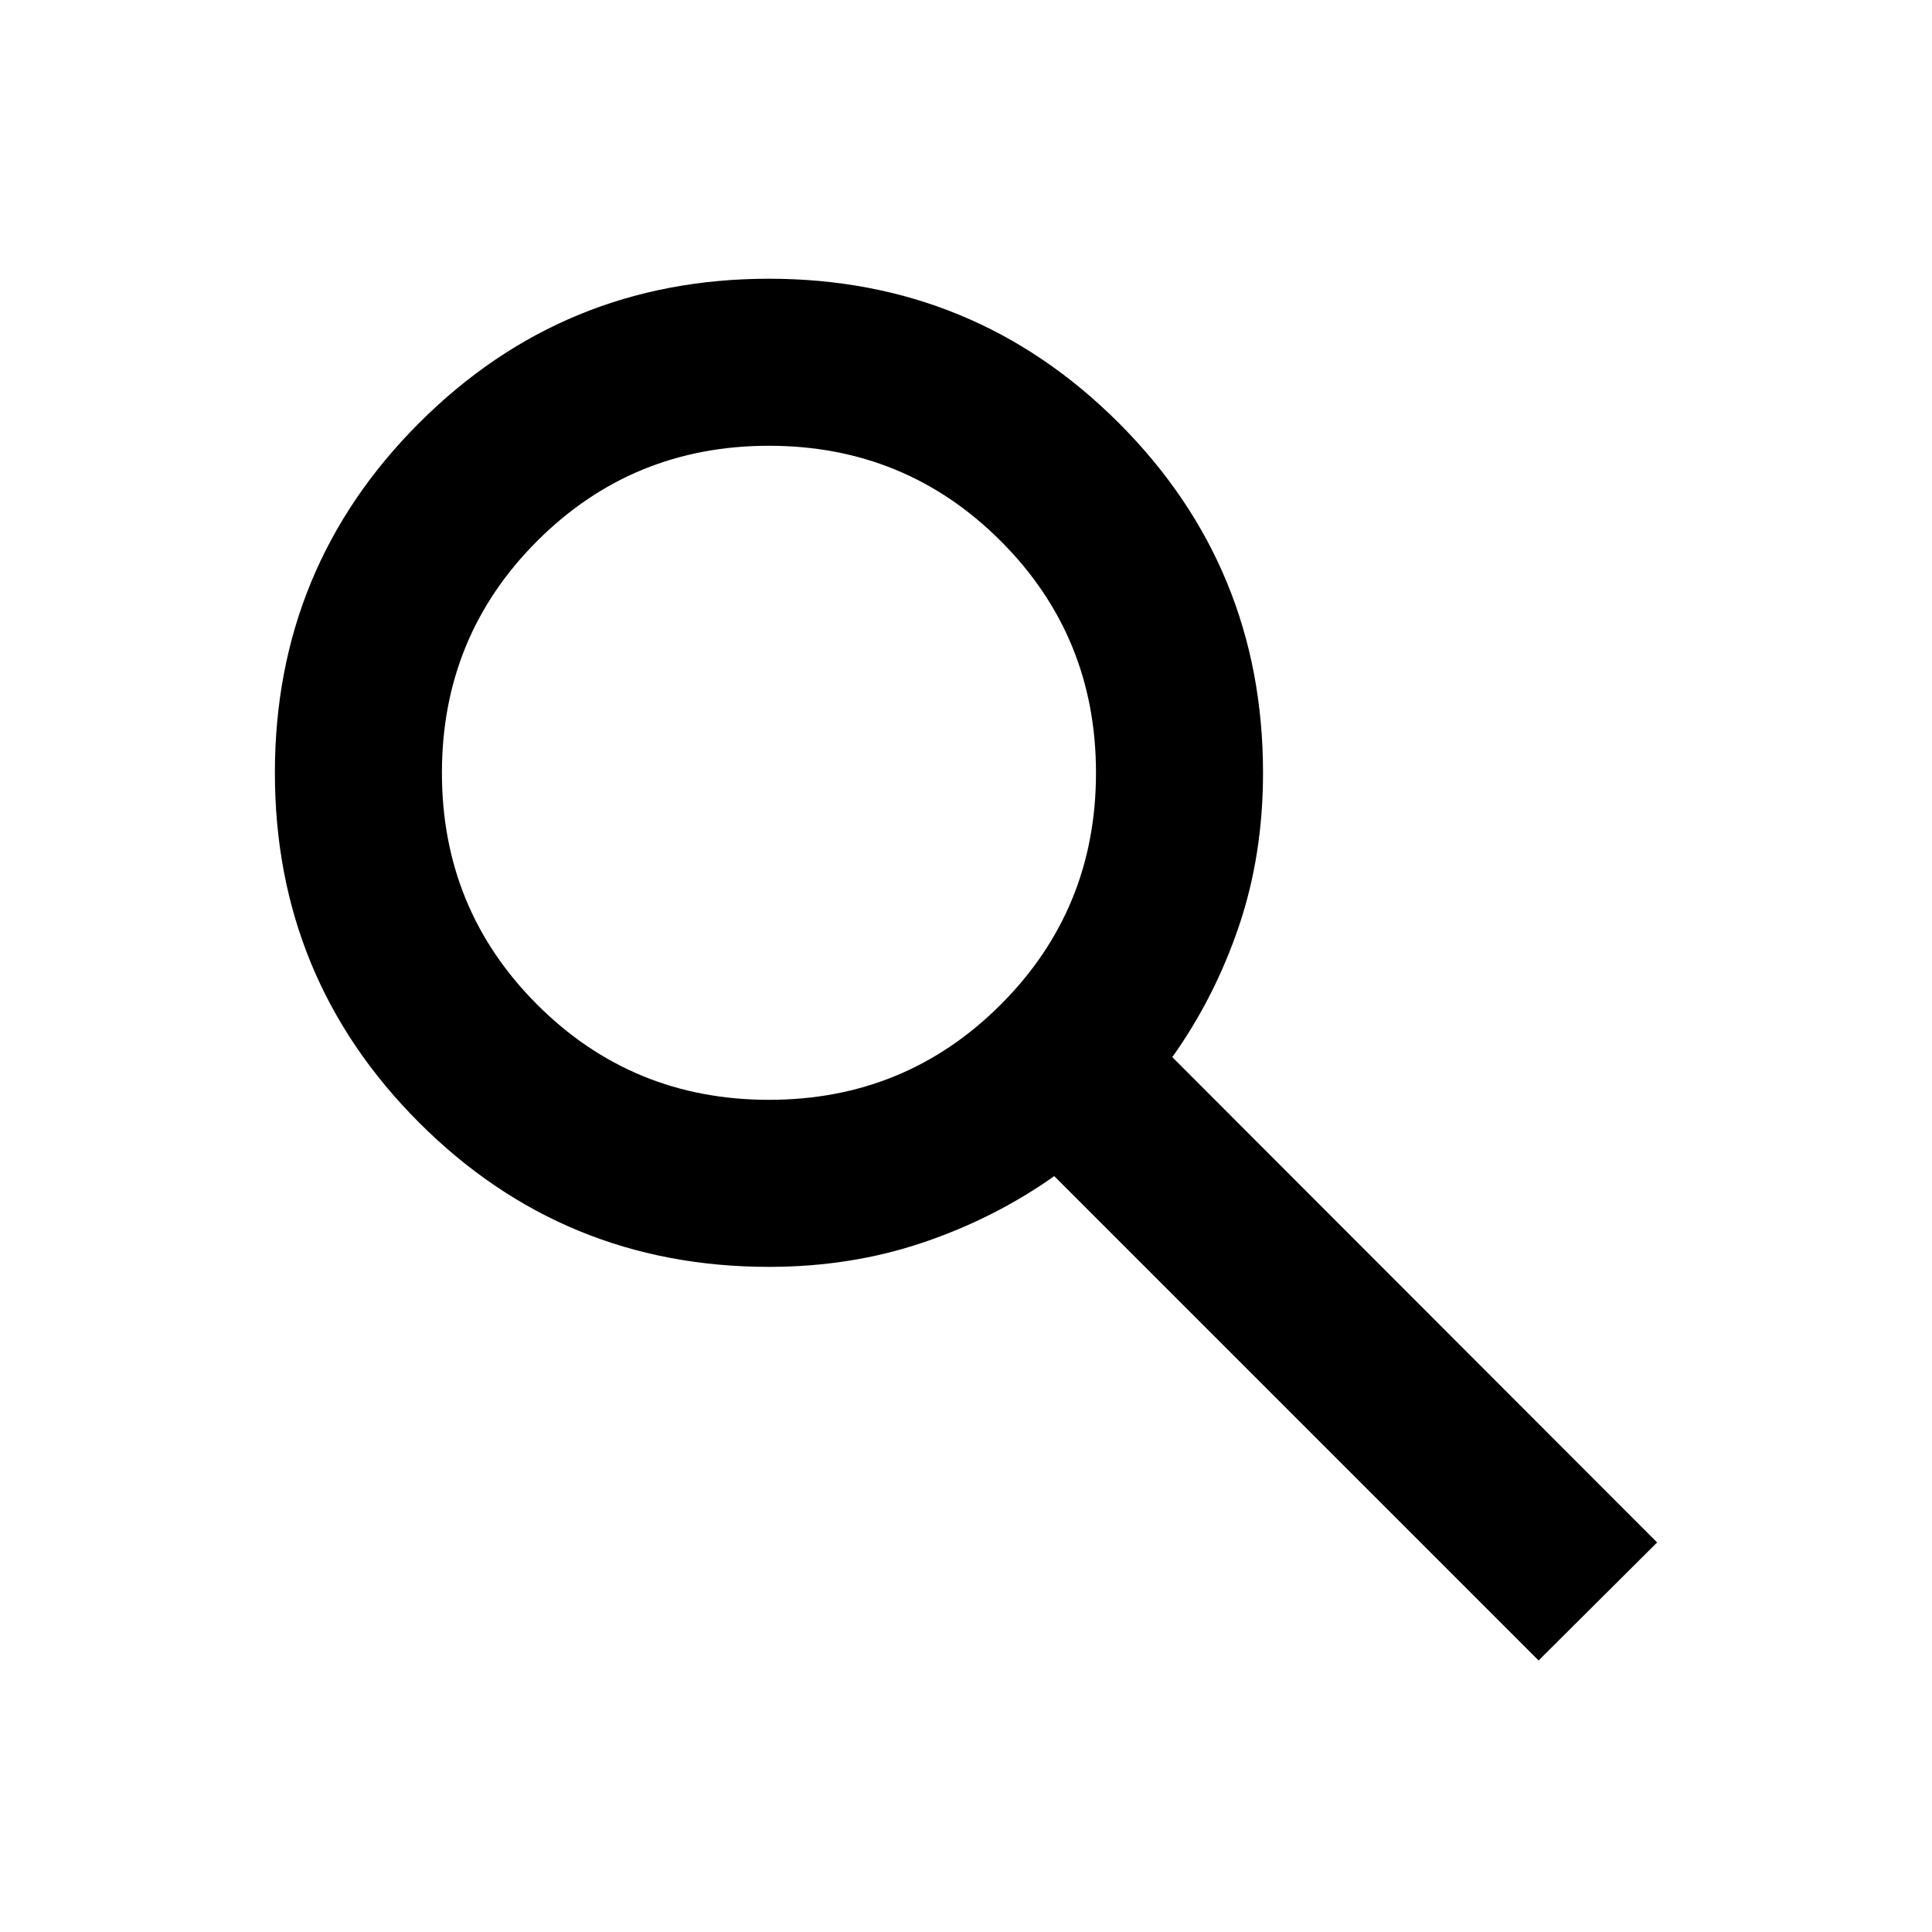
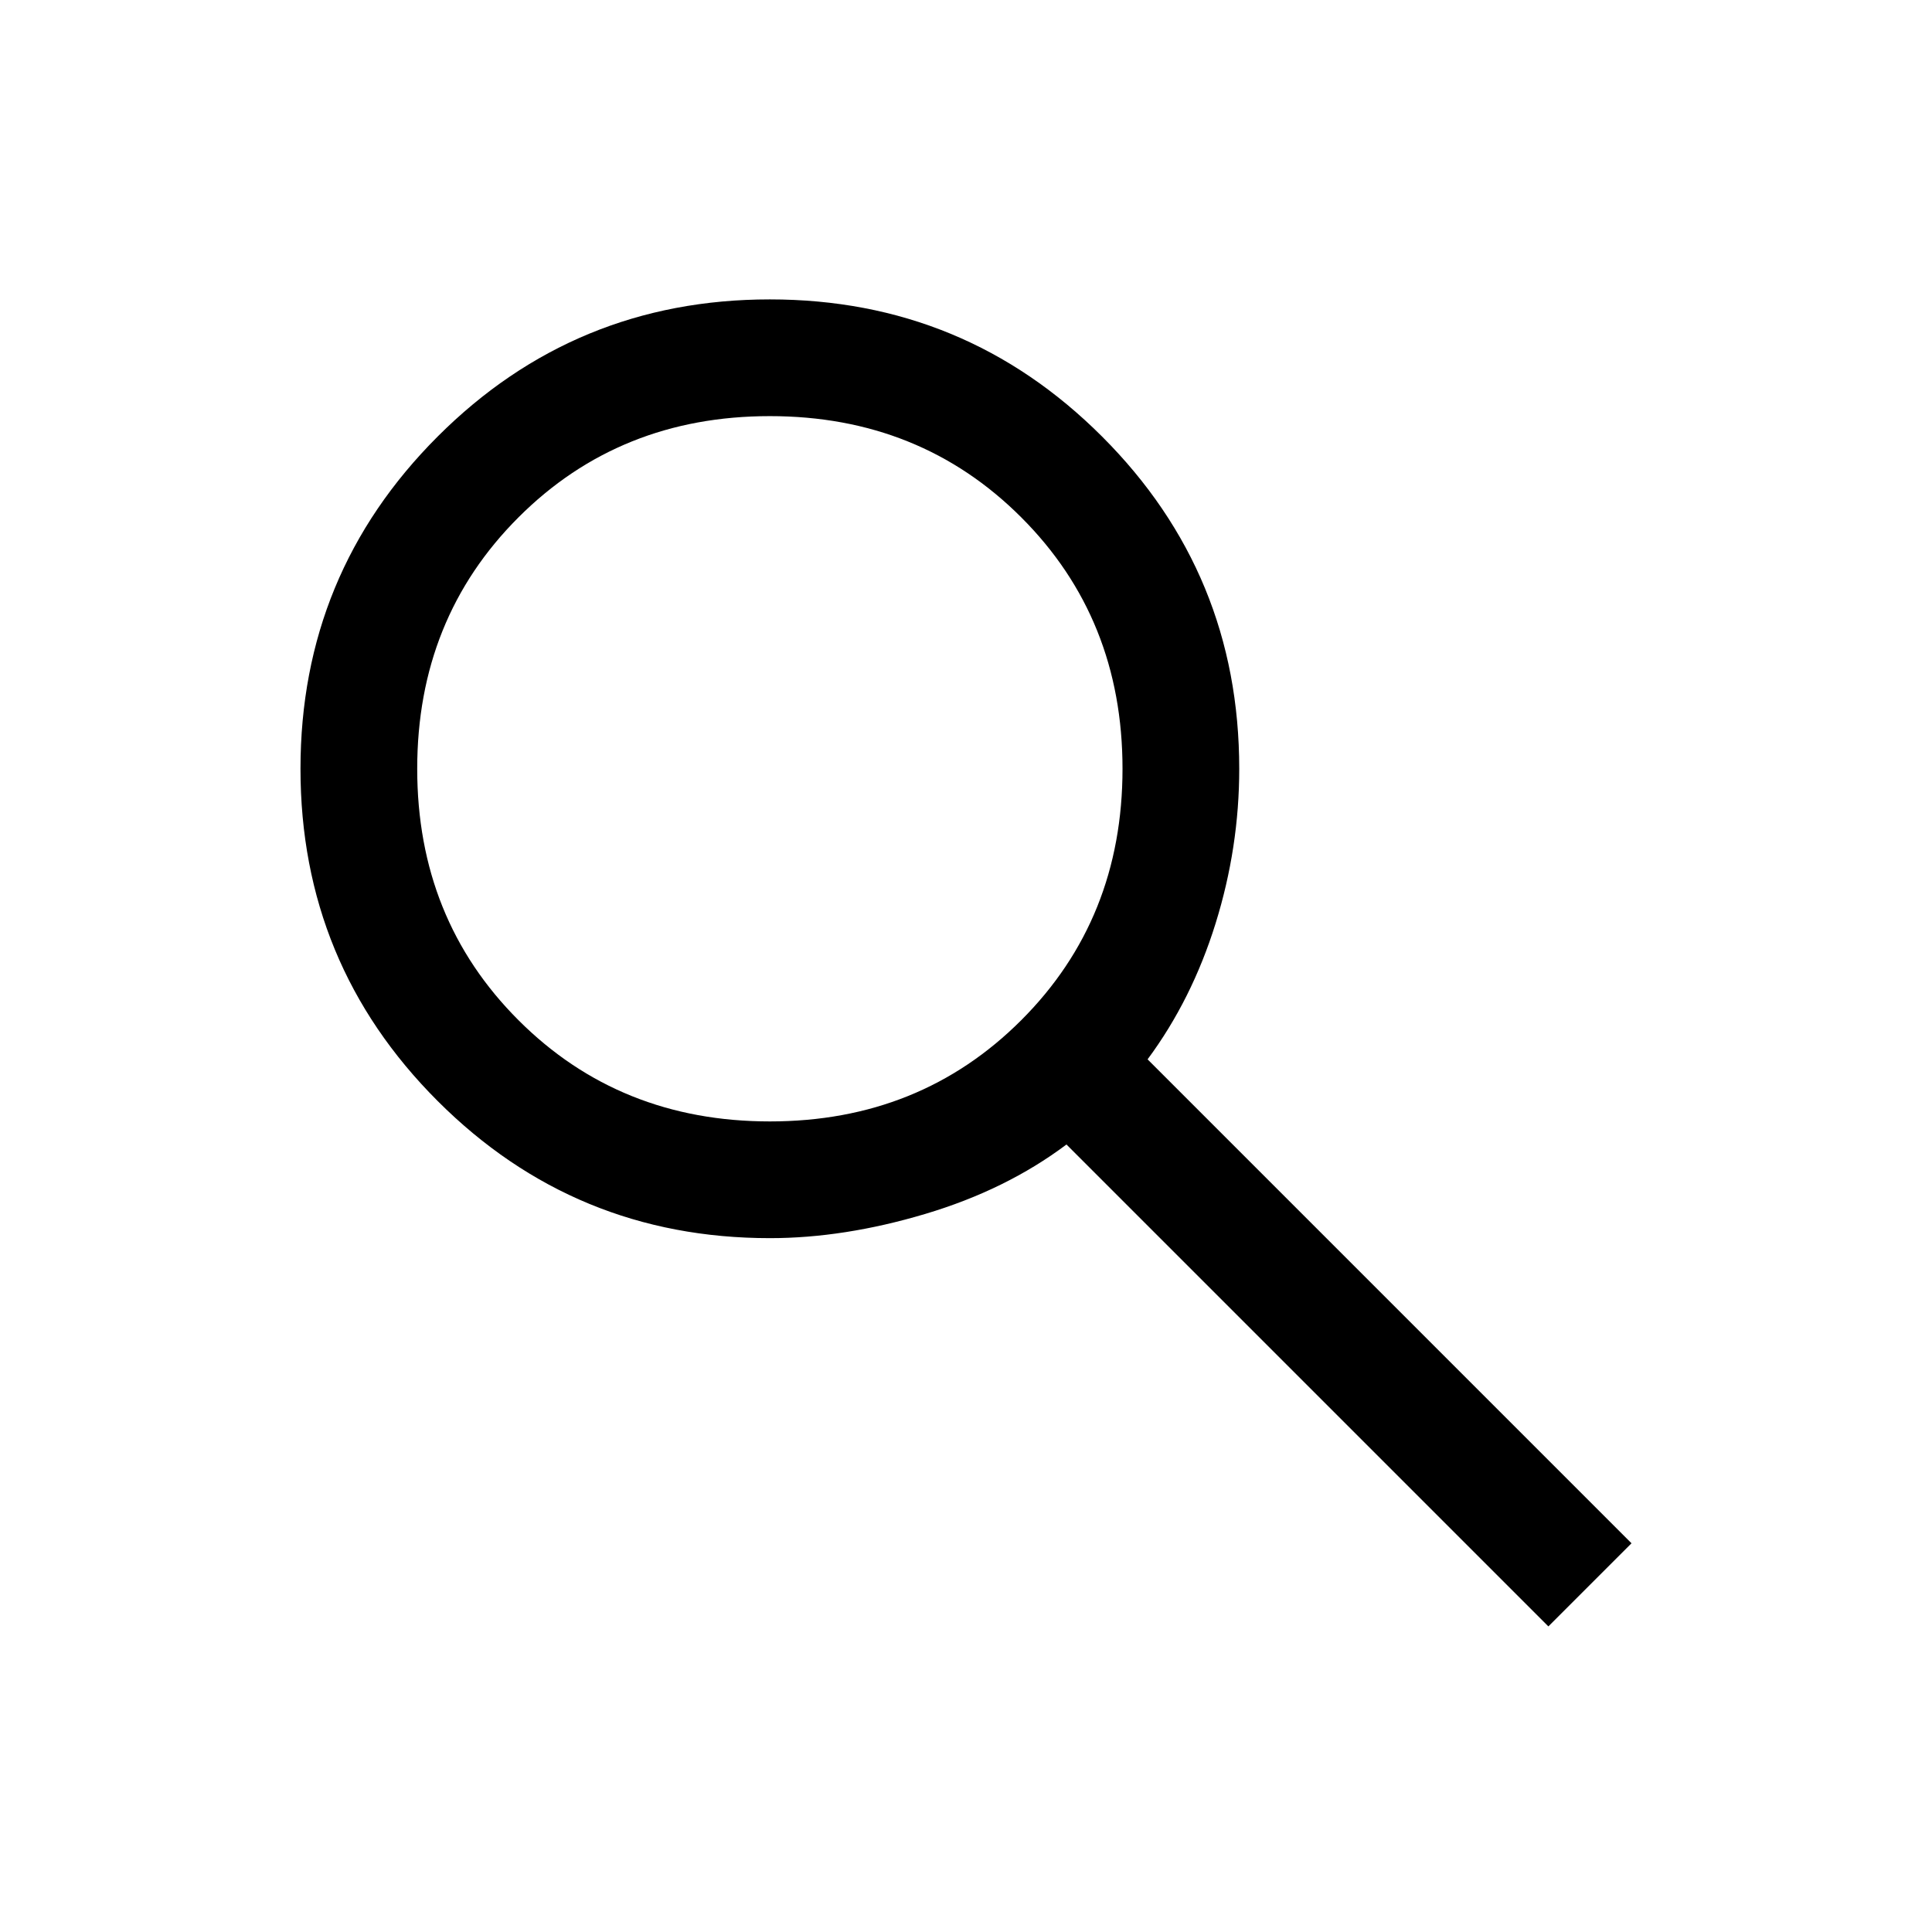
<svg xmlns="http://www.w3.org/2000/svg" height="20" viewBox="0 -960 960 960" width="20">
-   <path d="M764.52-134.91 523.85-375.59q-29.76 21.05-65.44 33.07-35.67 12.02-76.29 12.02-102.19 0-173.86-71.67-71.67-71.68-71.67-173.83t71.67-173.83q71.67-71.67 173.83-71.67 102.15 0 173.82 71.67 71.68 71.68 71.68 173.86 0 40.86-12.02 76.3-12.03 35.43-33.07 64.95l240.91 241.15-58.89 58.66ZM382.09-413.5q67.84 0 115.17-47.33 47.33-47.32 47.33-115.17t-47.33-115.17q-47.33-47.33-115.17-47.33-67.85 0-115.18 47.33-47.32 47.32-47.32 115.17t47.32 115.17q47.33 47.33 115.18 47.33Z" />
+   <path d="M769.38-151.85 529.92-391.31q-30 22.54-70.29 34.54-40.29 12-77.06 12-96.95 0-165.11-68.15-68.15-68.16-68.15-165.08 0-96.92 68.15-165.08 68.16-68.15 165.08-68.15 96.92 0 165.08 68.15 68.15 68.16 68.15 165.11 0 39.08-11.77 76.87-11.77 37.79-33.77 67.48l240.46 240.47-41.31 41.3ZM382.54-402.77q74.61 0 124.92-50.31 50.31-50.3 50.31-124.92t-50.31-124.92q-50.31-50.31-124.92-50.31-74.62 0-124.92 50.31-50.31 50.3-50.31 124.92t50.31 124.92q50.3 50.31 124.92 50.31Z" />
</svg>
